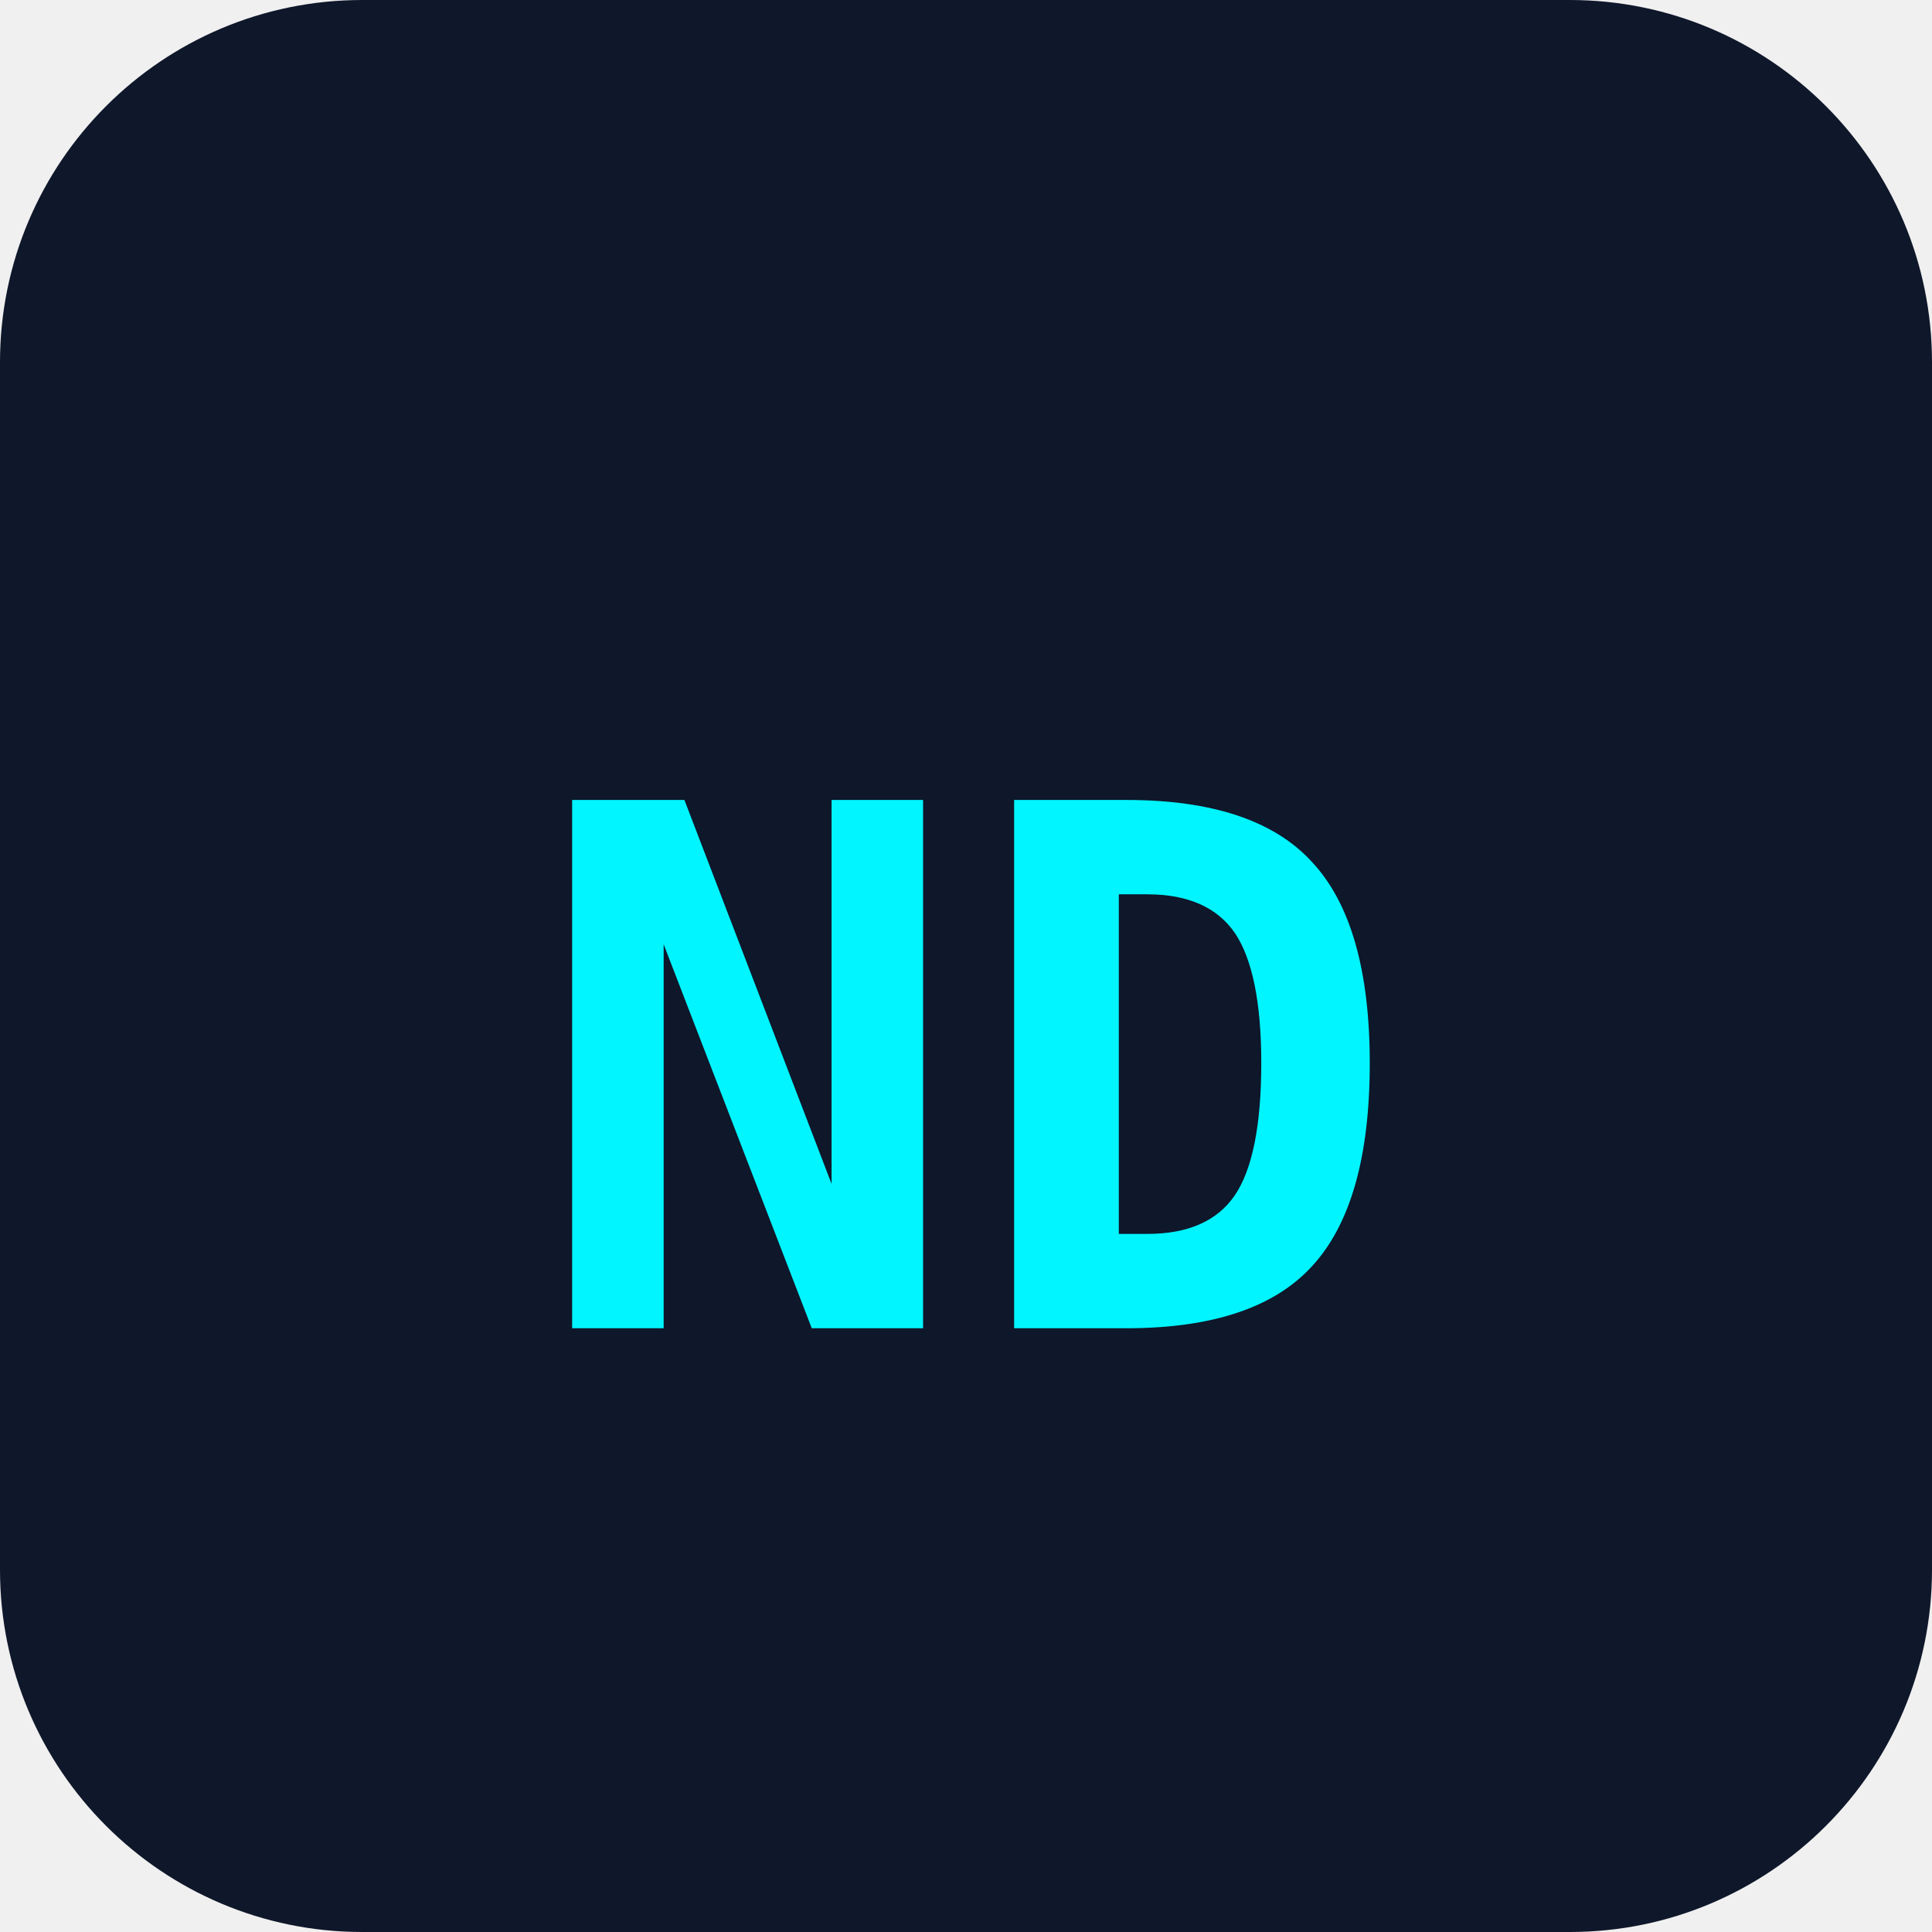
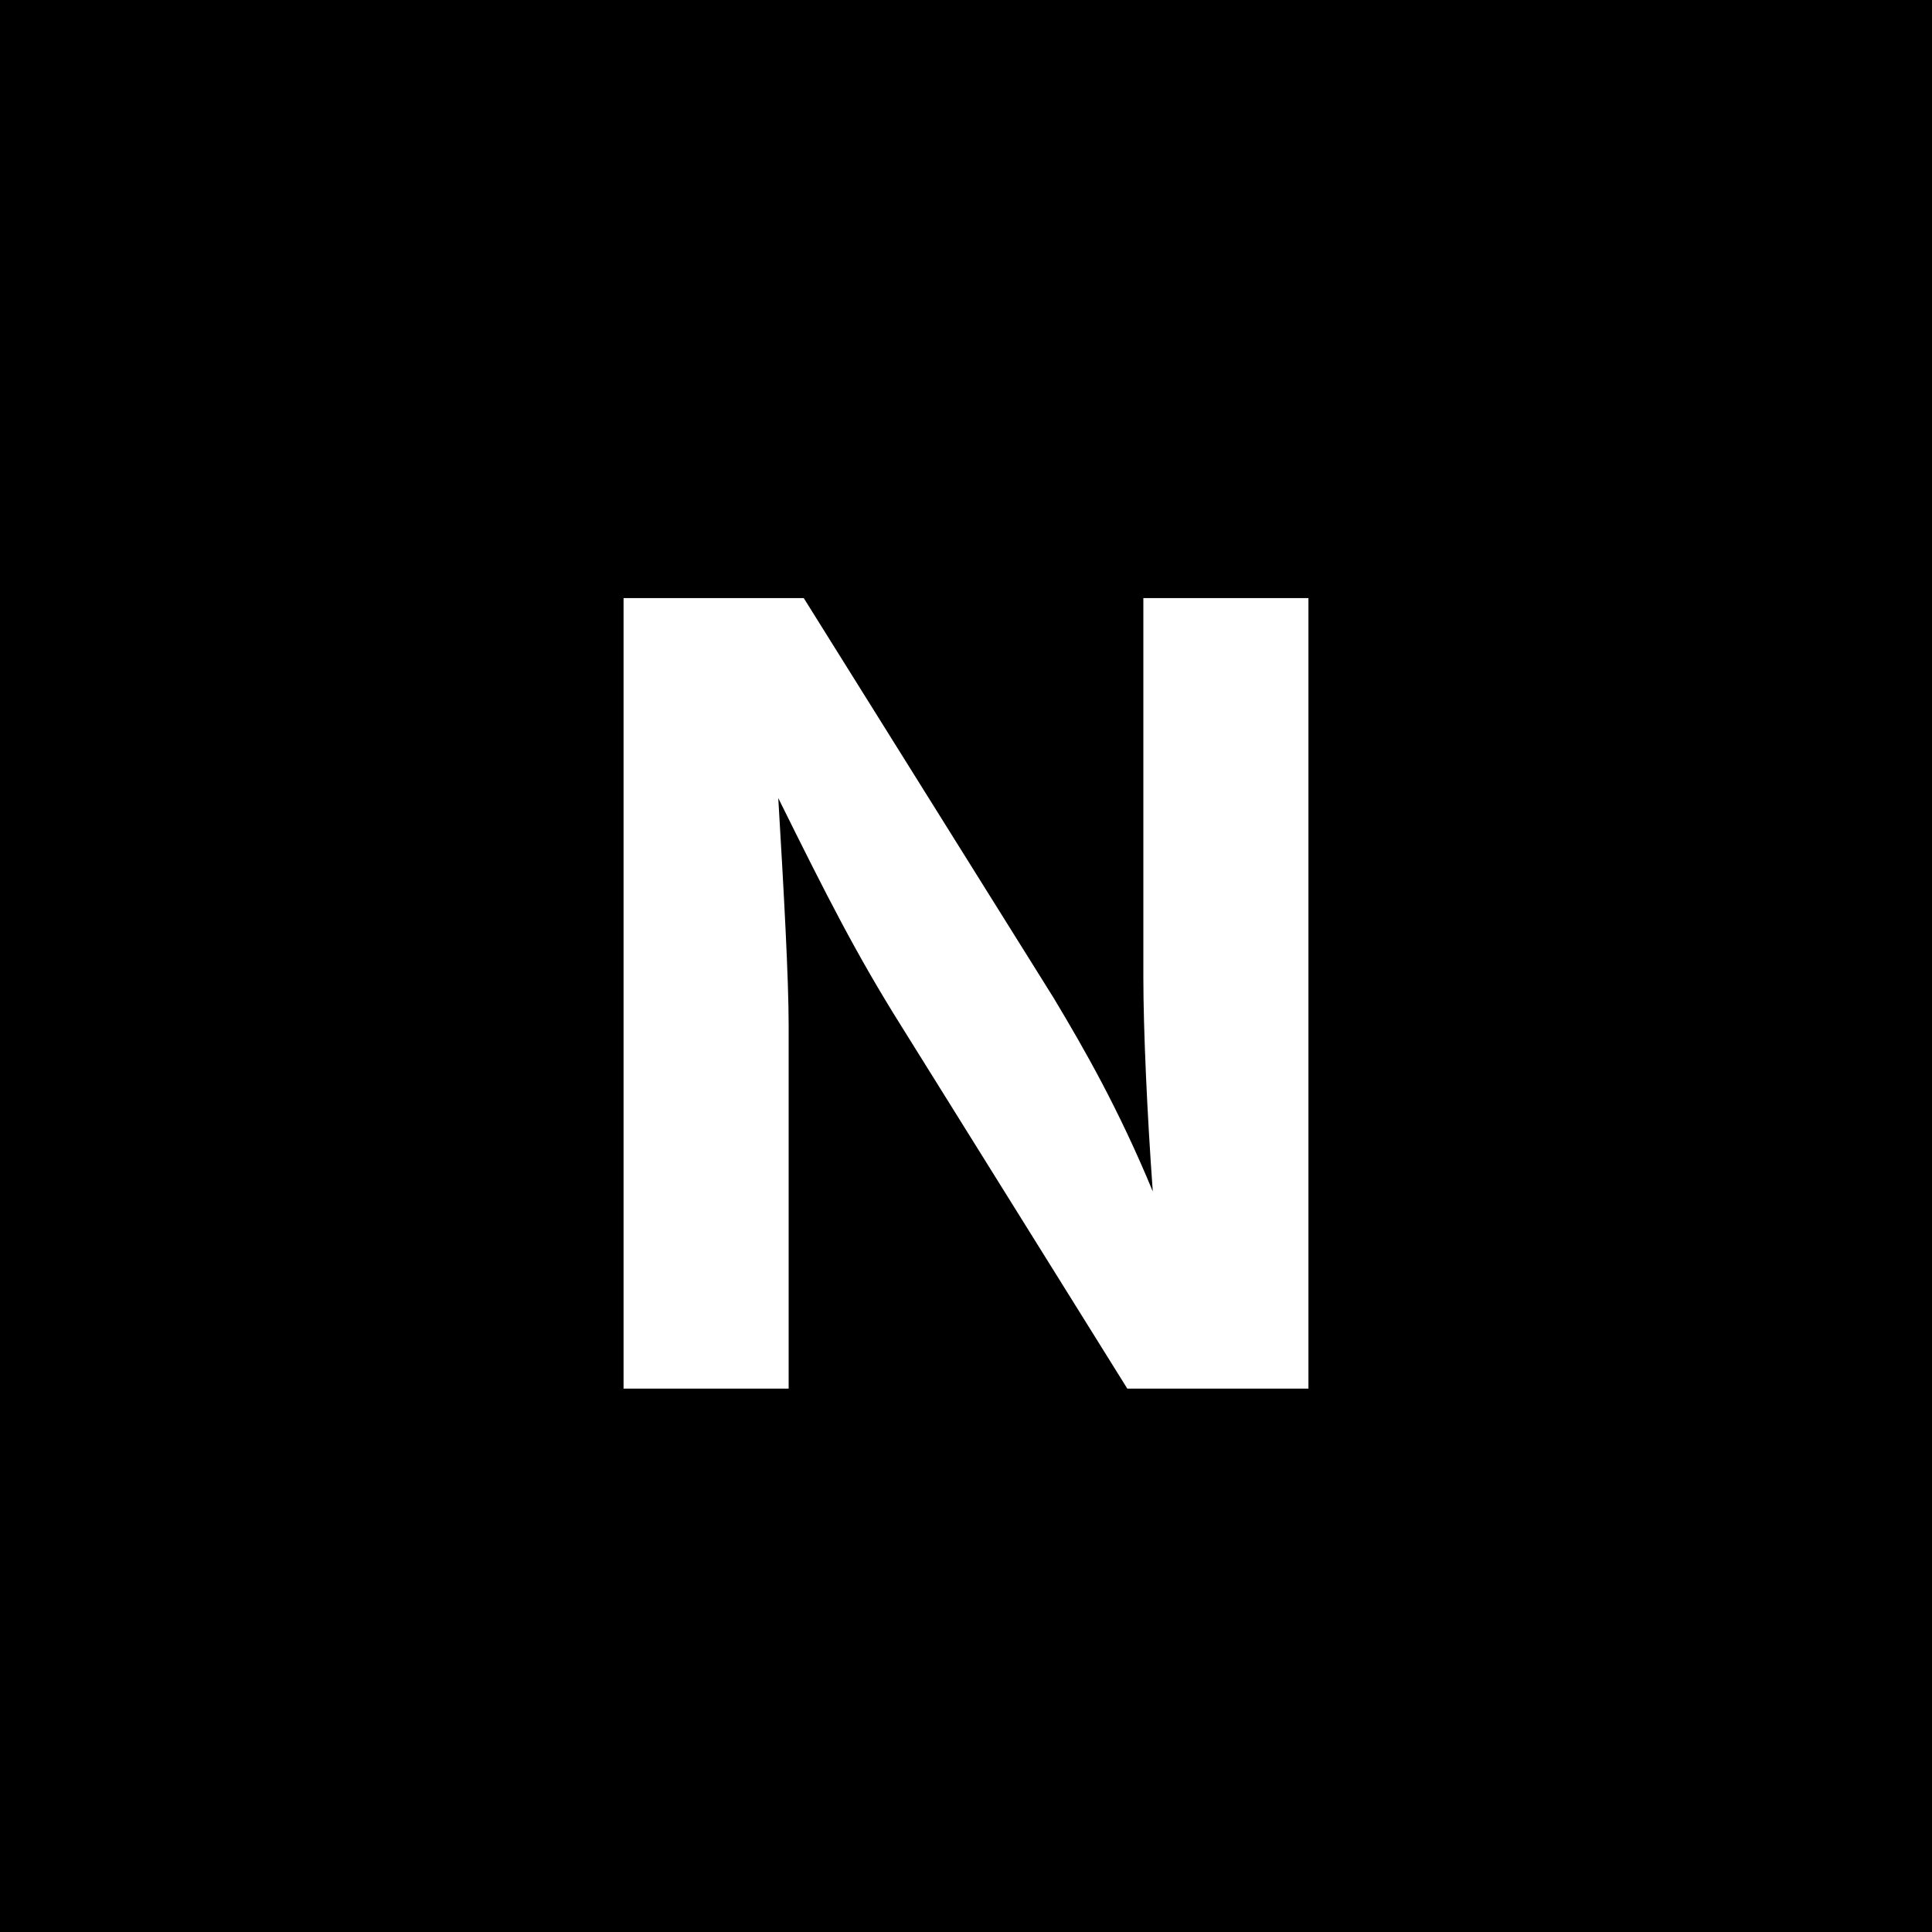
<svg xmlns="http://www.w3.org/2000/svg" width="32" height="32" viewBox="0 0 32 32" fill="none">
-   <rect width="32" height="32" rx="6" fill="#0F172A" />
-   <text x="16" y="22" font-family="monospace" font-size="12" font-weight="bold" text-anchor="middle" fill="#00F5FF">ND</text>
+   <rect width="32" height="32" fill="#000000" />
+   <text x="16" y="23" font-family="system-ui, -apple-system, sans-serif" font-size="18" font-weight="700" text-anchor="middle" fill="#ffffff">N</text>
</svg>
